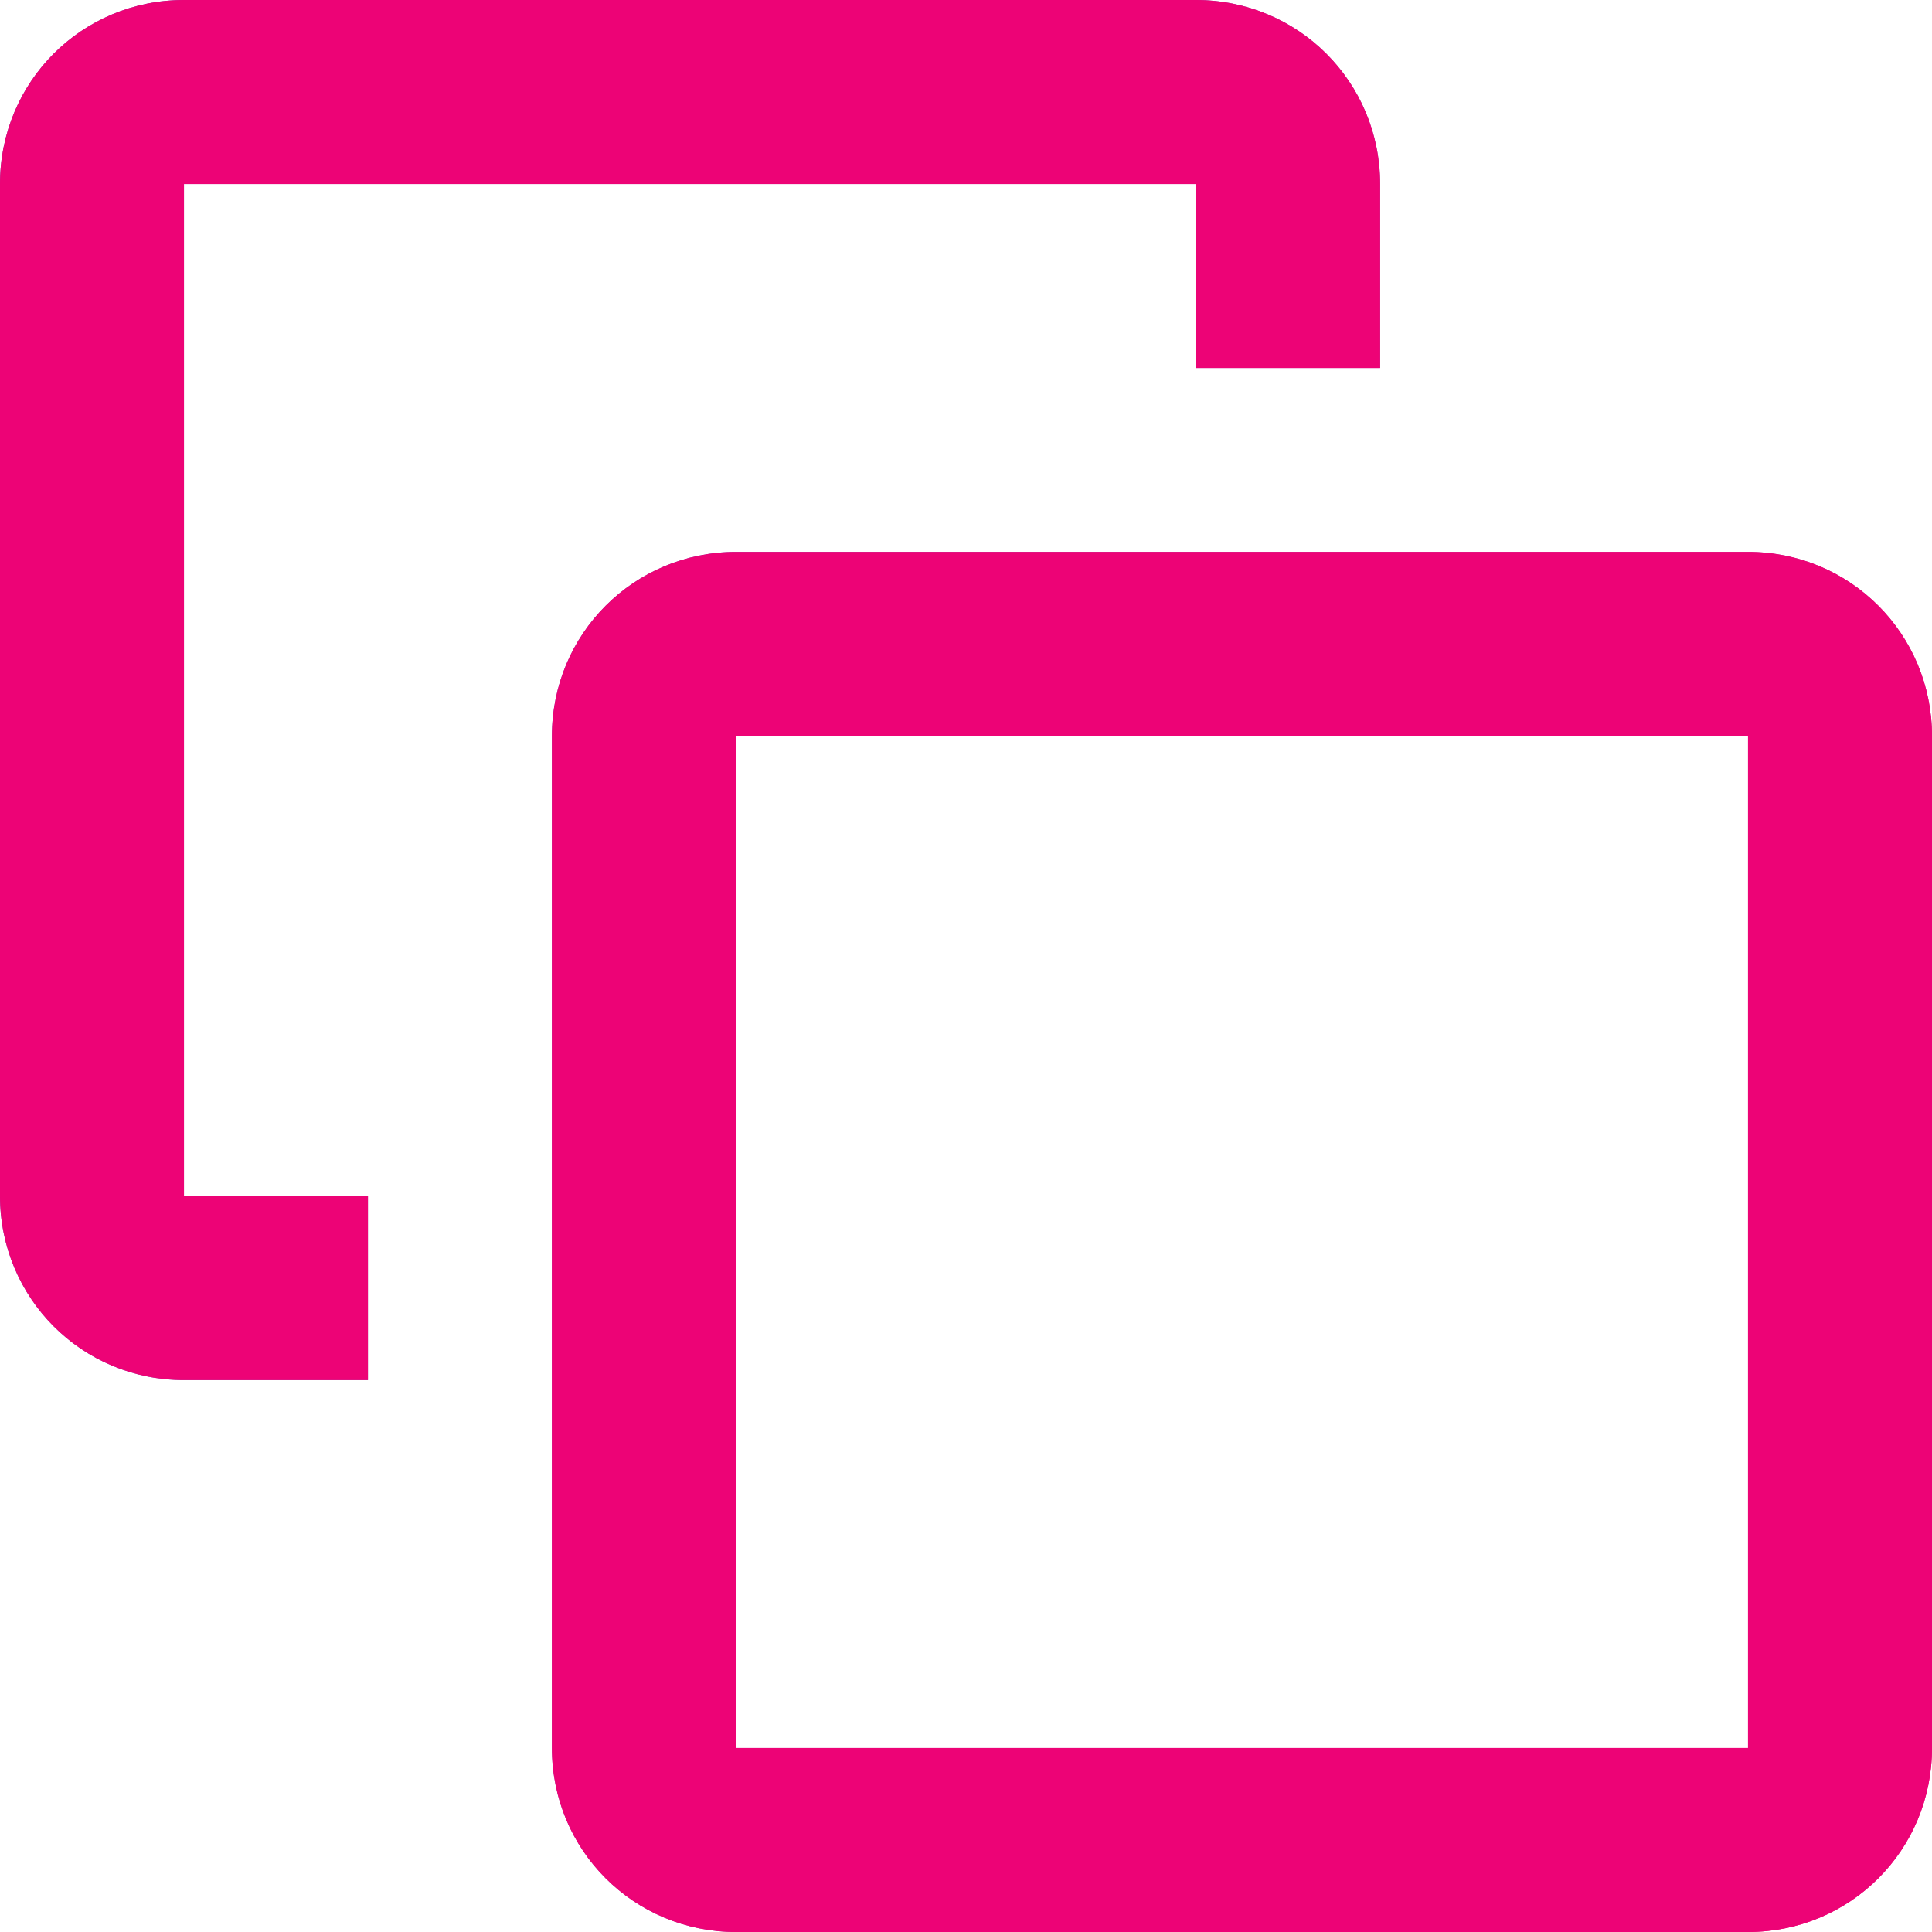
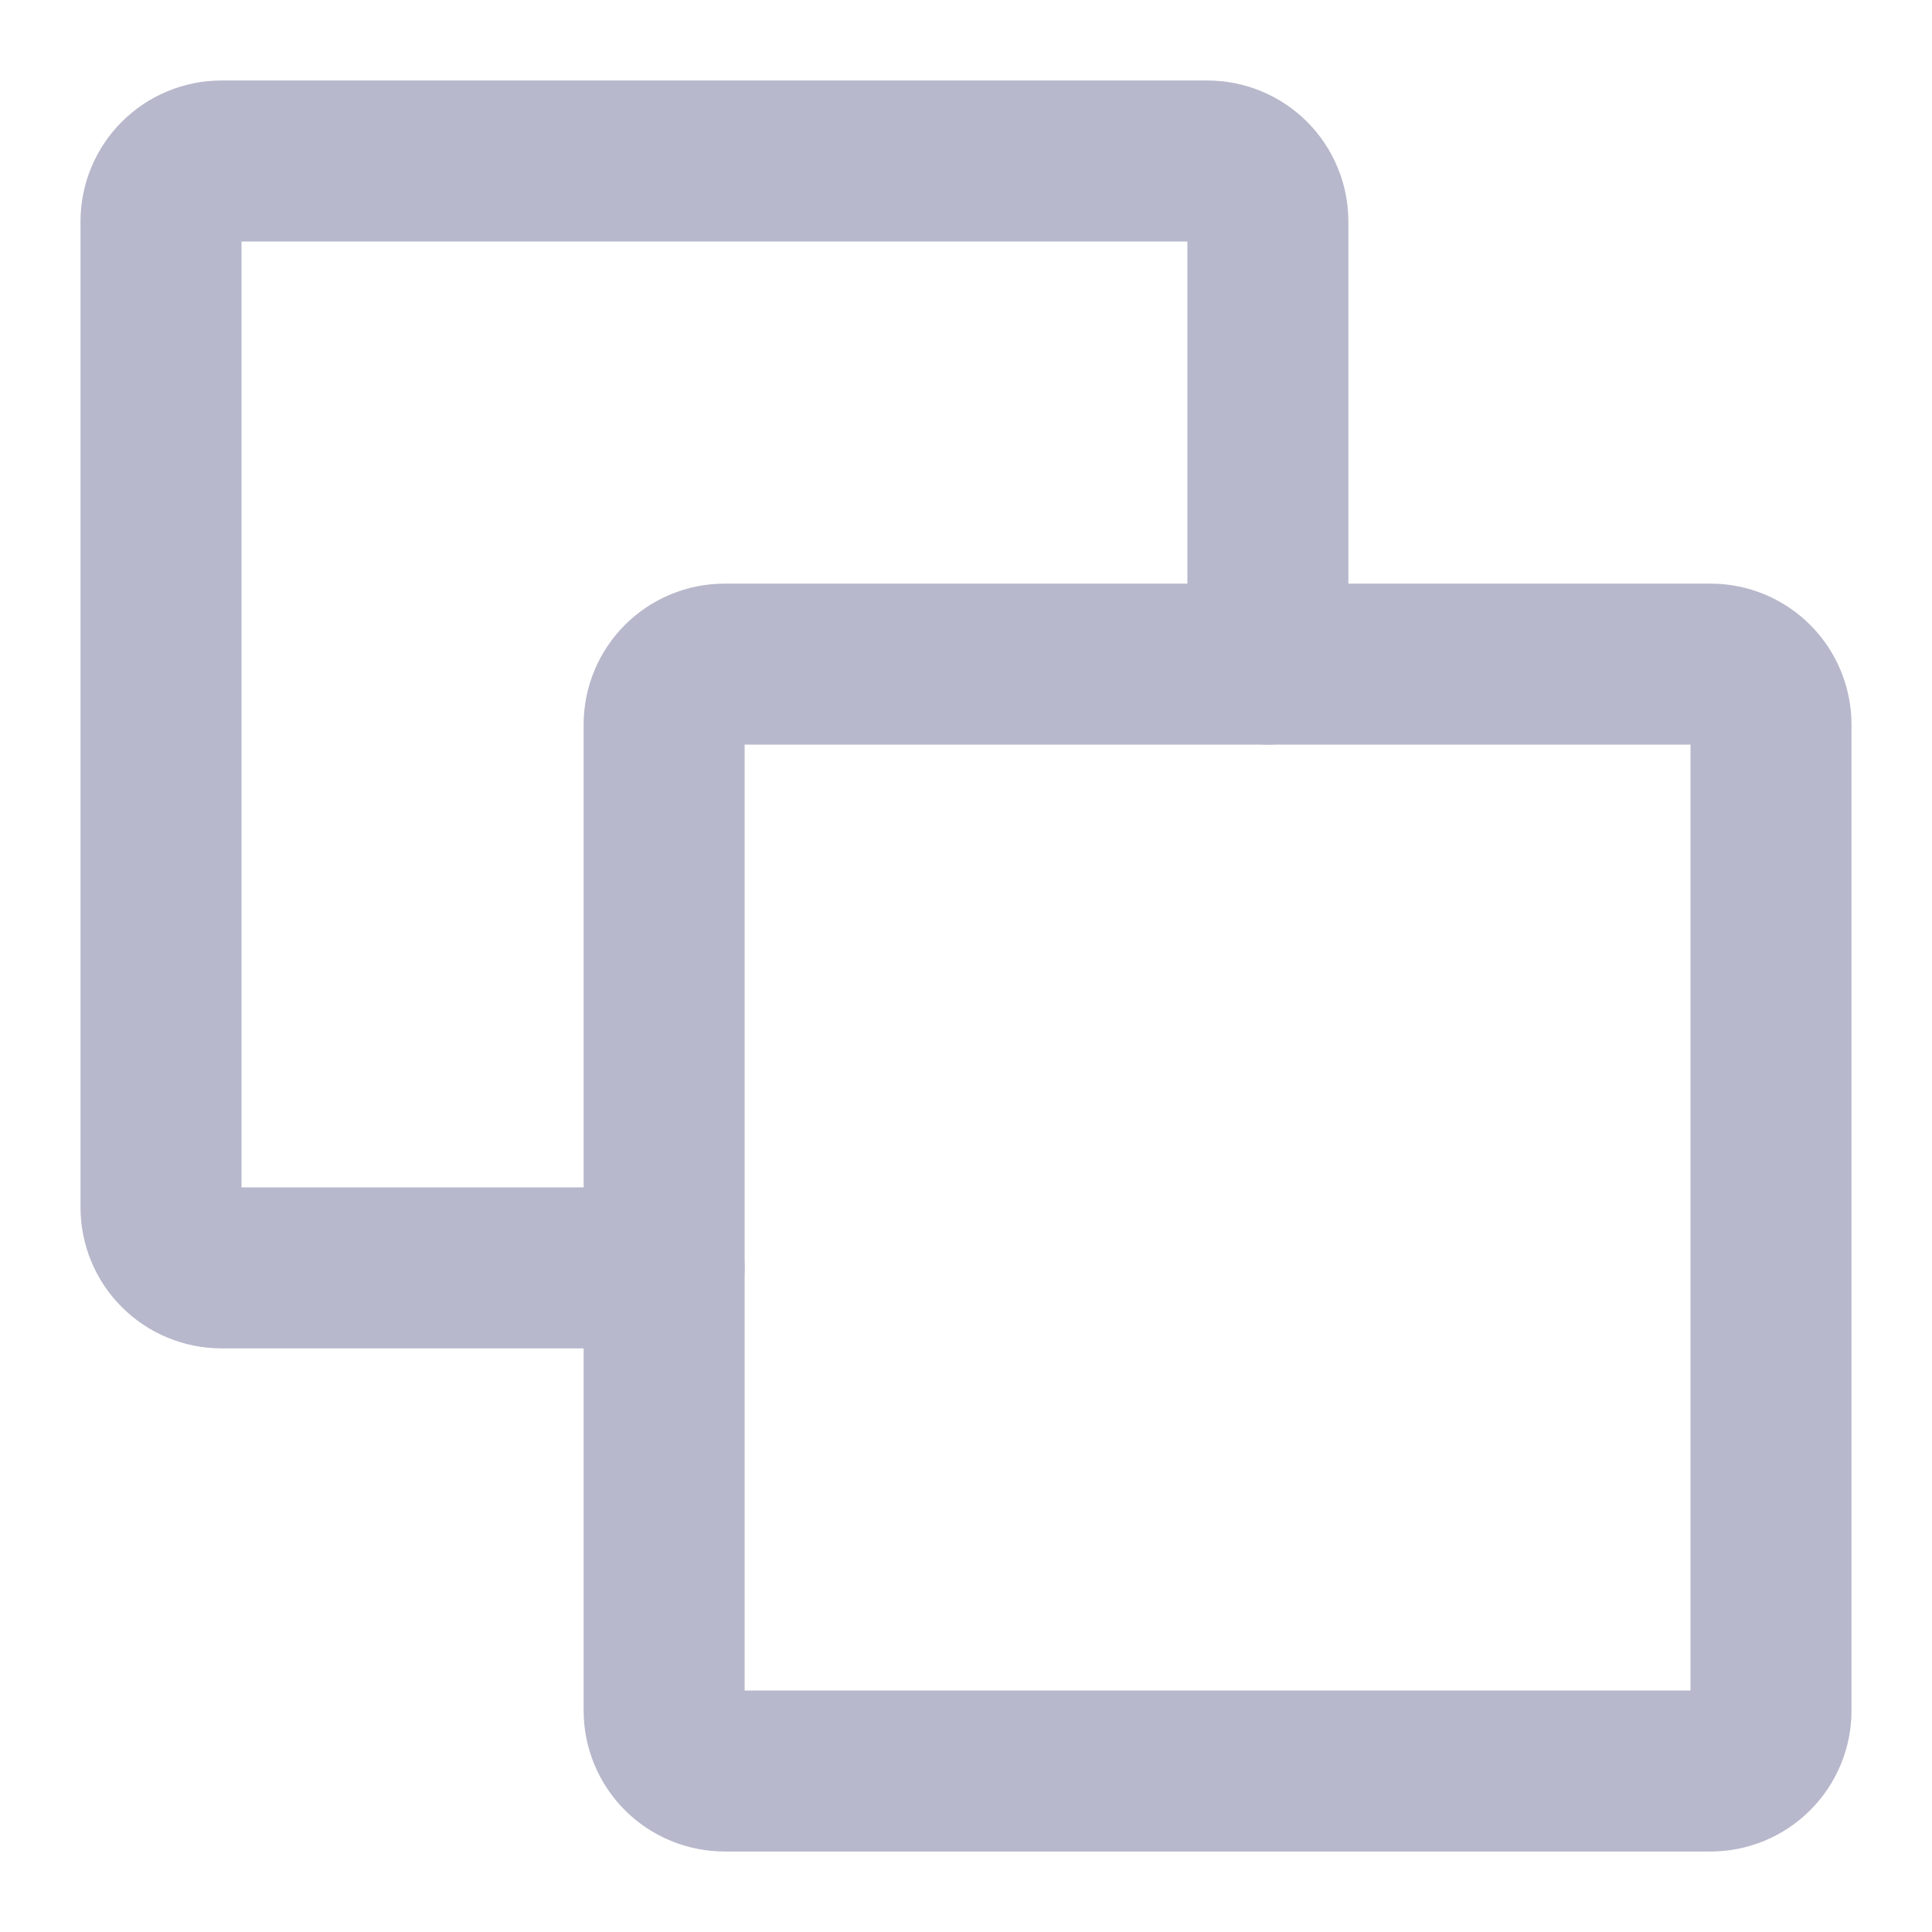
- <svg xmlns="http://www.w3.org/2000/svg" width="9" height="9" viewBox="0 0 9 9" fill="none">
-   <path d="M8.143 9C8.619 9 9 8.619 9 8.143V3.429C9 2.953 8.619 2.571 8.143 2.571C6.57 2.571 5.001 2.571 3.429 2.571C2.953 2.571 2.571 2.953 2.571 3.429C2.571 5.001 2.571 6.57 2.571 8.143C2.571 8.619 2.953 9 3.429 9H8.143ZM8.143 8.143H3.429V3.429H8.143V8.143ZM1.714 6.429V5.571H0.857V0.857H5.571V1.714H6.429V0.857C6.429 0.381 6.047 0 5.571 0H0.857C0.381 0 0 0.381 0 0.857V5.571C0 6.047 0.381 6.429 0.857 6.429H1.714Z" fill="url(#paint0_linear)" />
-   <path d="M8.143 9C8.619 9 9 8.619 9 8.143V3.429C9 2.953 8.619 2.571 8.143 2.571C6.57 2.571 5.001 2.571 3.429 2.571C2.953 2.571 2.571 2.953 2.571 3.429C2.571 5.001 2.571 6.57 2.571 8.143C2.571 8.619 2.953 9 3.429 9H8.143ZM8.143 8.143H3.429V3.429H8.143V8.143ZM1.714 6.429V5.571H0.857V0.857H5.571V1.714H6.429V0.857C6.429 0.381 6.047 0 5.571 0H0.857C0.381 0 0 0.381 0 0.857V5.571C0 6.047 0.381 6.429 0.857 6.429H1.714Z" fill="#ED0376" />
-   <defs>
-     <linearGradient id="paint0_linear" x1="4.5" y1="-7.21604e-07" x2="11.197" y2="3.319" gradientUnits="userSpaceOnUse">
-       <stop stop-color="#7B42A9" />
-       <stop offset="1" stop-color="#ED0376" />
-     </linearGradient>
-   </defs>
+ <svg xmlns="http://www.w3.org/2000/svg" width="12" height="12" viewBox="0 0 12 12" fill="none">
+   <path d="M10.625 11H4.5C4.401 11 4.305 10.96 4.235 10.89C4.165 10.82 4.125 10.725 4.125 10.625V4.5C4.125 4.401 4.165 4.305 4.235 4.235C4.305 4.165 4.401 4.125 4.5 4.125H10.625C10.725 4.125 10.82 4.165 10.89 4.235C10.96 4.305 11 4.401 11 4.5V10.625C11 10.725 10.96 10.82 10.89 10.89C10.82 10.96 10.725 11 10.625 11Z" stroke="#B8B8CC" stroke-linecap="round" stroke-linejoin="round" />
+   <path d="M7.875 4.125V1.375C7.875 1.276 7.835 1.18 7.765 1.11C7.695 1.04 7.599 1 7.5 1H1.375C1.276 1 1.18 1.04 1.11 1.11C1.04 1.18 1 1.276 1 1.375V7.5C1 7.599 1.04 7.695 1.11 7.765C1.18 7.835 1.276 7.875 1.375 7.875H4.125" stroke="#B8B8CC" stroke-linecap="round" stroke-linejoin="round" />
</svg>
